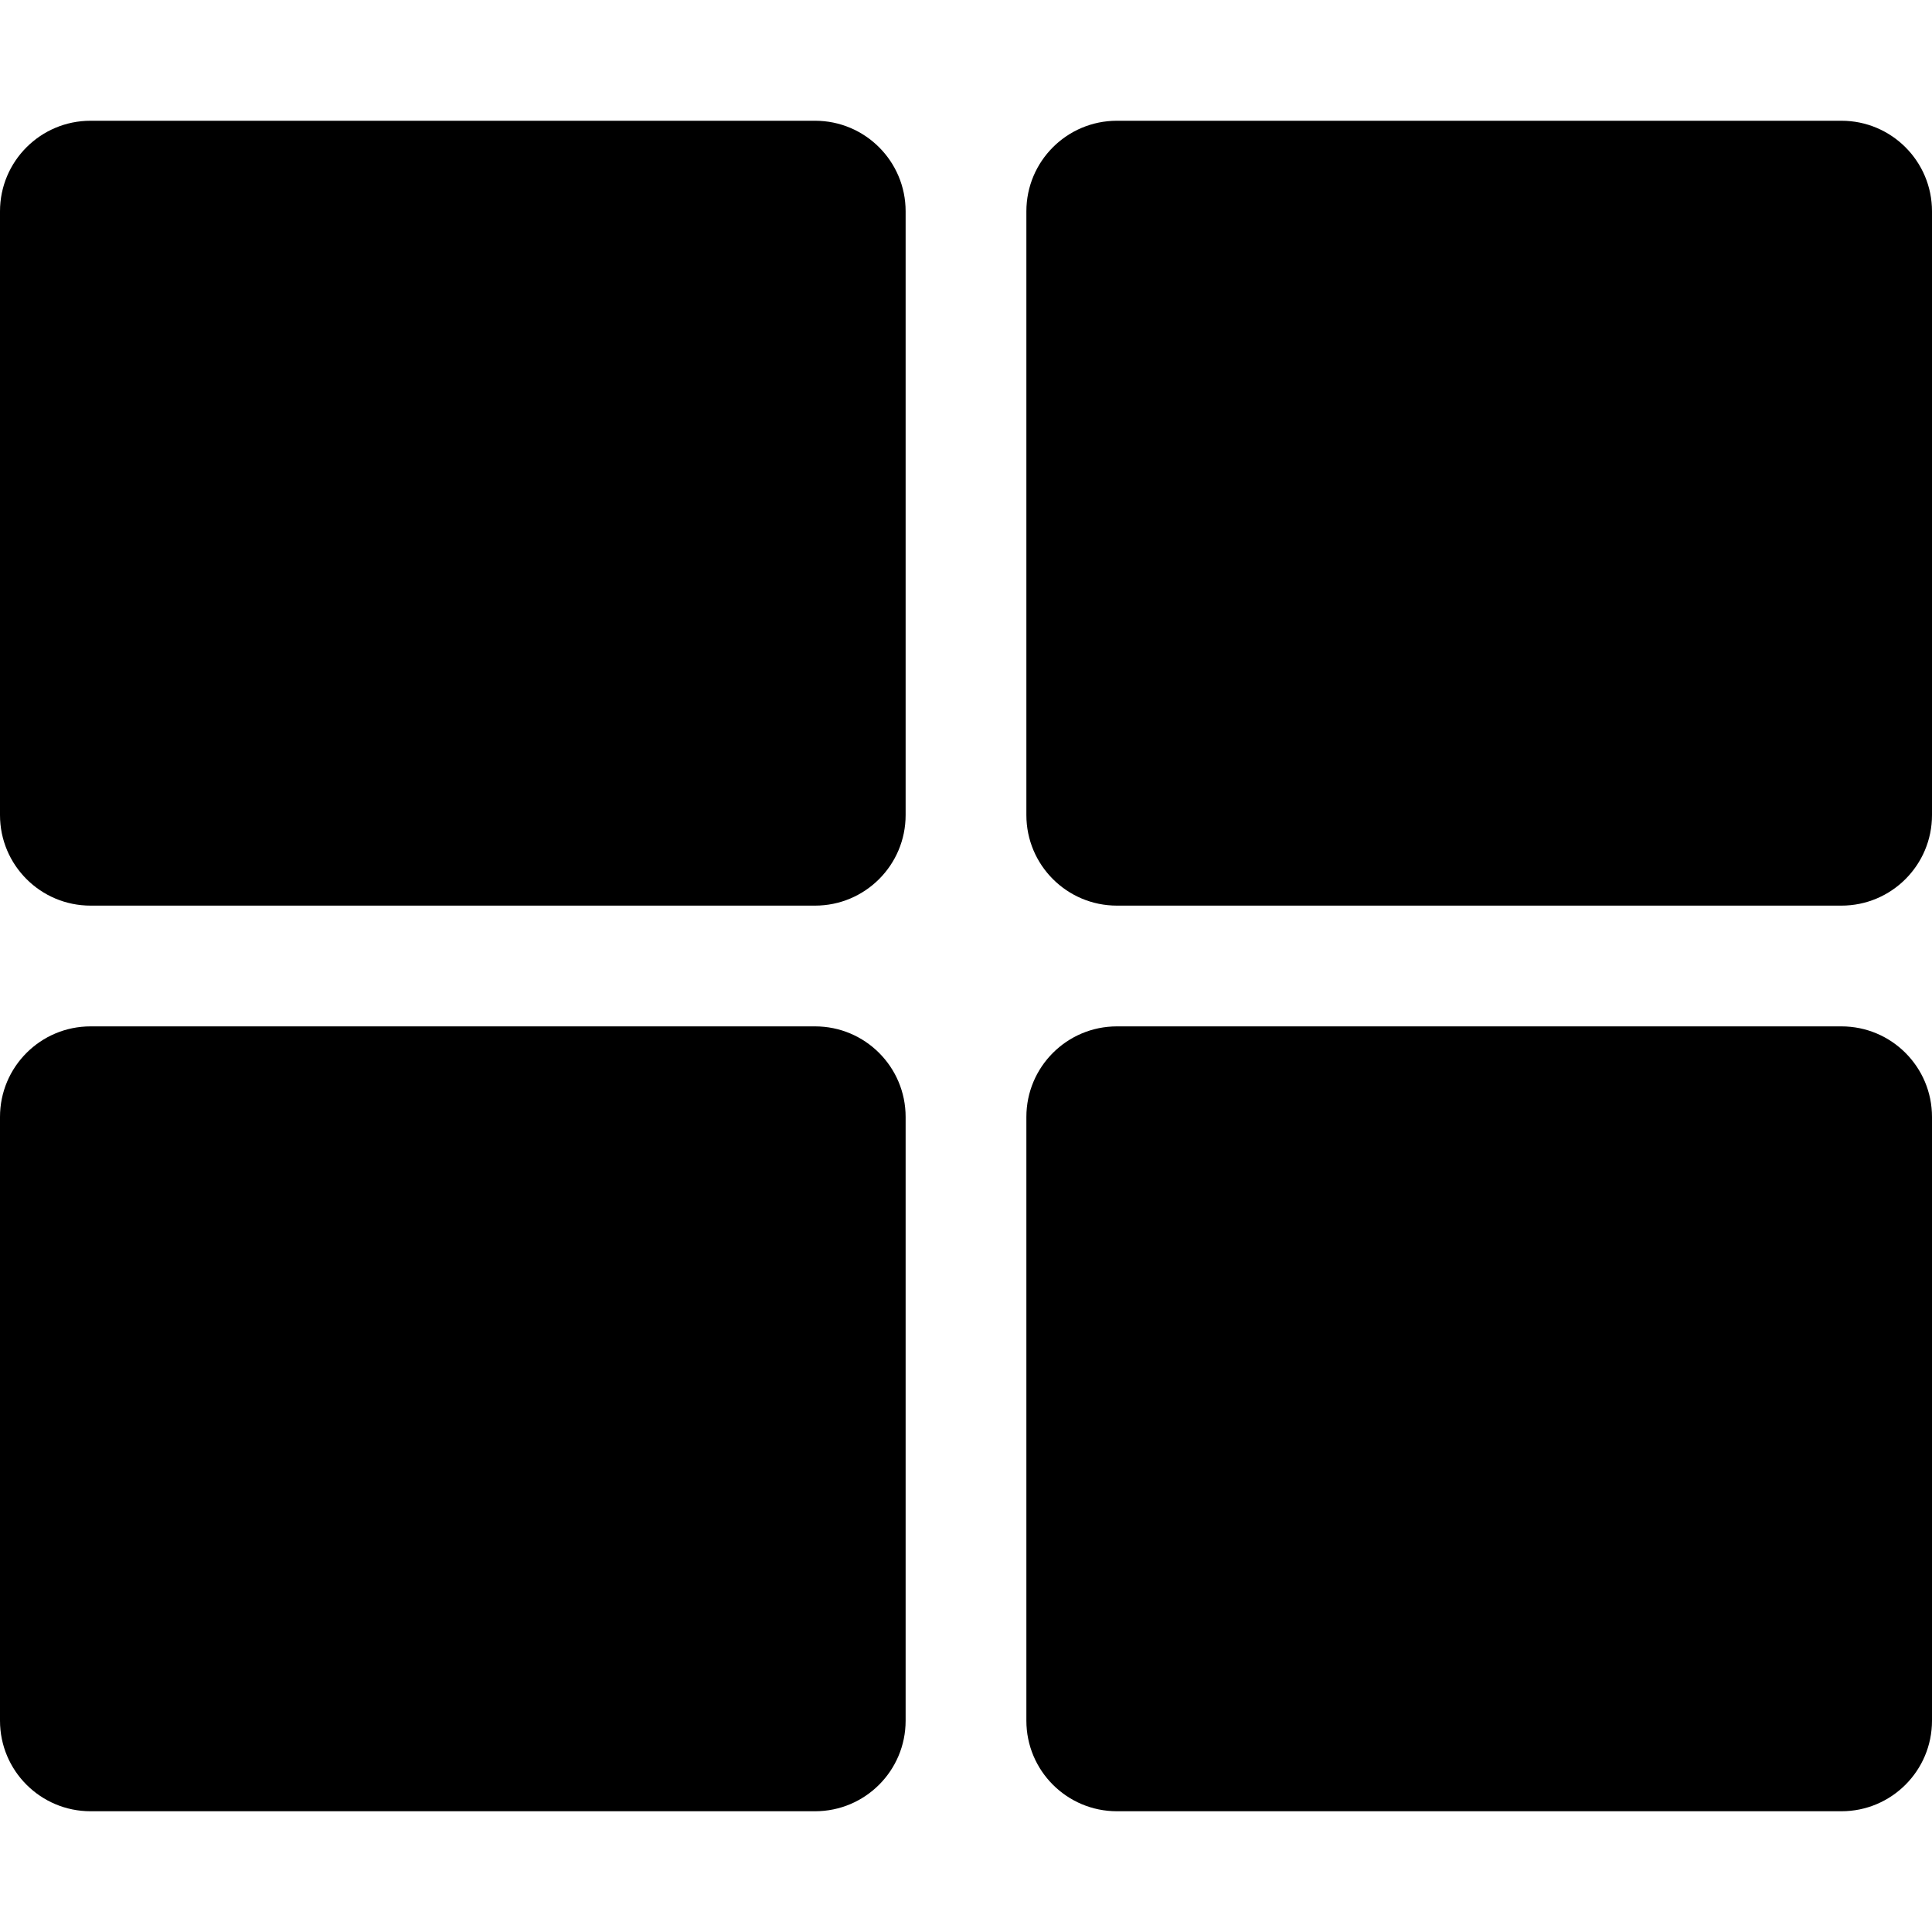
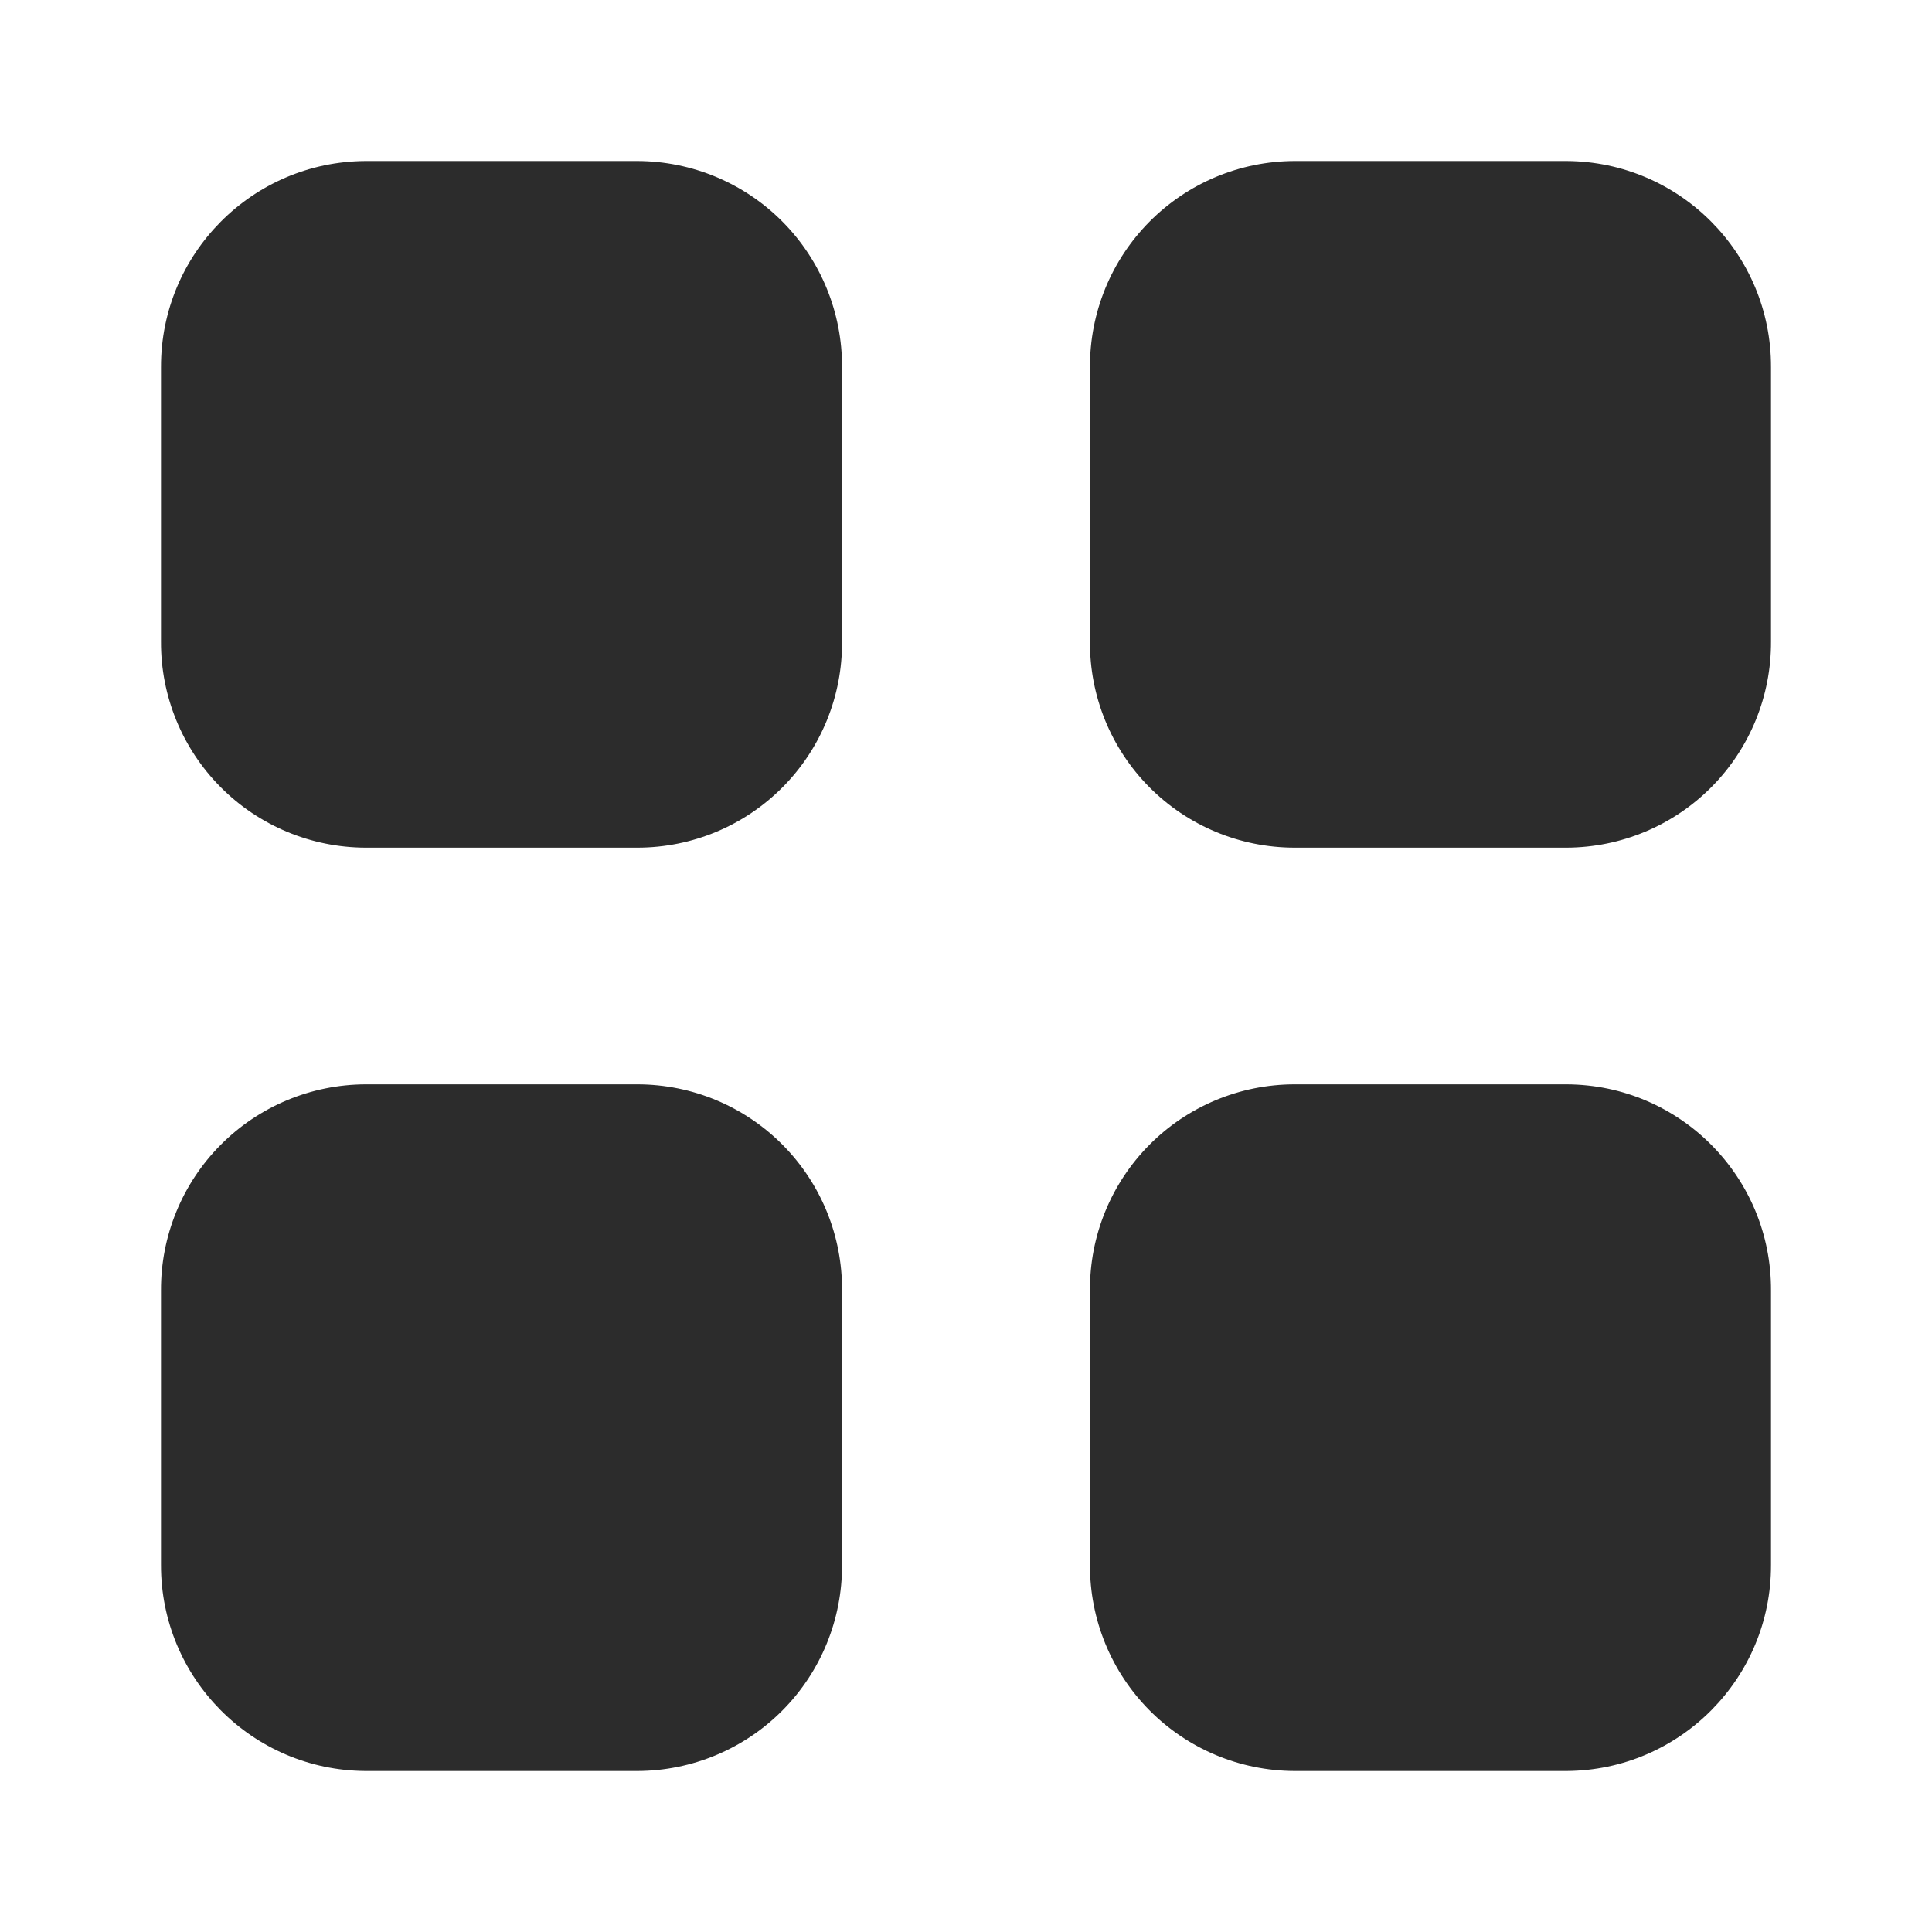
- <svg xmlns="http://www.w3.org/2000/svg" aria-hidden="true" focusable="false" data-prefix="fas" data-icon="th-large" class="svg-inline--fa fa-th-large fa-w-16" role="img" viewBox="0 0 512 512">
-   <path fill="currentColor" d="M296 32h192c13.255 0 24 10.745 24 24v160c0 13.255-10.745 24-24 24H296c-13.255 0-24-10.745-24-24V56c0-13.255 10.745-24 24-24zm-80 0H24C10.745 32 0 42.745 0 56v160c0 13.255 10.745 24 24 24h192c13.255 0 24-10.745 24-24V56c0-13.255-10.745-24-24-24zM0 296v160c0 13.255 10.745 24 24 24h192c13.255 0 24-10.745 24-24V296c0-13.255-10.745-24-24-24H24c-13.255 0-24 10.745-24 24zm296 184h192c13.255 0 24-10.745 24-24V296c0-13.255-10.745-24-24-24H296c-13.255 0-24 10.745-24 24v160c0 13.255 10.745 24 24 24z" />
+ <svg xmlns="http://www.w3.org/2000/svg" t="1630983607434" class="icon" viewBox="0 0 1024 1024" version="1.1" p-id="3021" width="200" height="200">
+   <defs>
+     <style type="text/css" />
+   </defs>
+   <path d="M686.123 938.667a108.757 108.757 0 0 1-108.416-109.227v-145.451a108.501 108.501 0 0 1 108.416-109.269h144.213A108.757 108.757 0 0 1 938.667 683.989v145.408A108.971 108.971 0 0 1 830.293 938.667zM193.707 938.667A109.013 109.013 0 0 1 85.333 829.397v-145.408a108.757 108.757 0 0 1 108.373-109.269h144.213a108.501 108.501 0 0 1 108.373 109.269v145.408A108.715 108.715 0 0 1 337.92 938.667z m492.416-489.387a108.459 108.459 0 0 1-108.416-109.227V194.603A108.757 108.757 0 0 1 686.123 85.333h144.213A108.971 108.971 0 0 1 938.667 194.603V340.053a108.715 108.715 0 0 1-108.373 109.227z m-492.416 0A108.715 108.715 0 0 1 85.333 340.053V194.603A109.013 109.013 0 0 1 193.707 85.333h144.213a108.757 108.757 0 0 1 108.373 109.269V340.053a108.459 108.459 0 0 1-108.373 109.227z" p-id="3022" fill="#2c2c2c" />
</svg>
